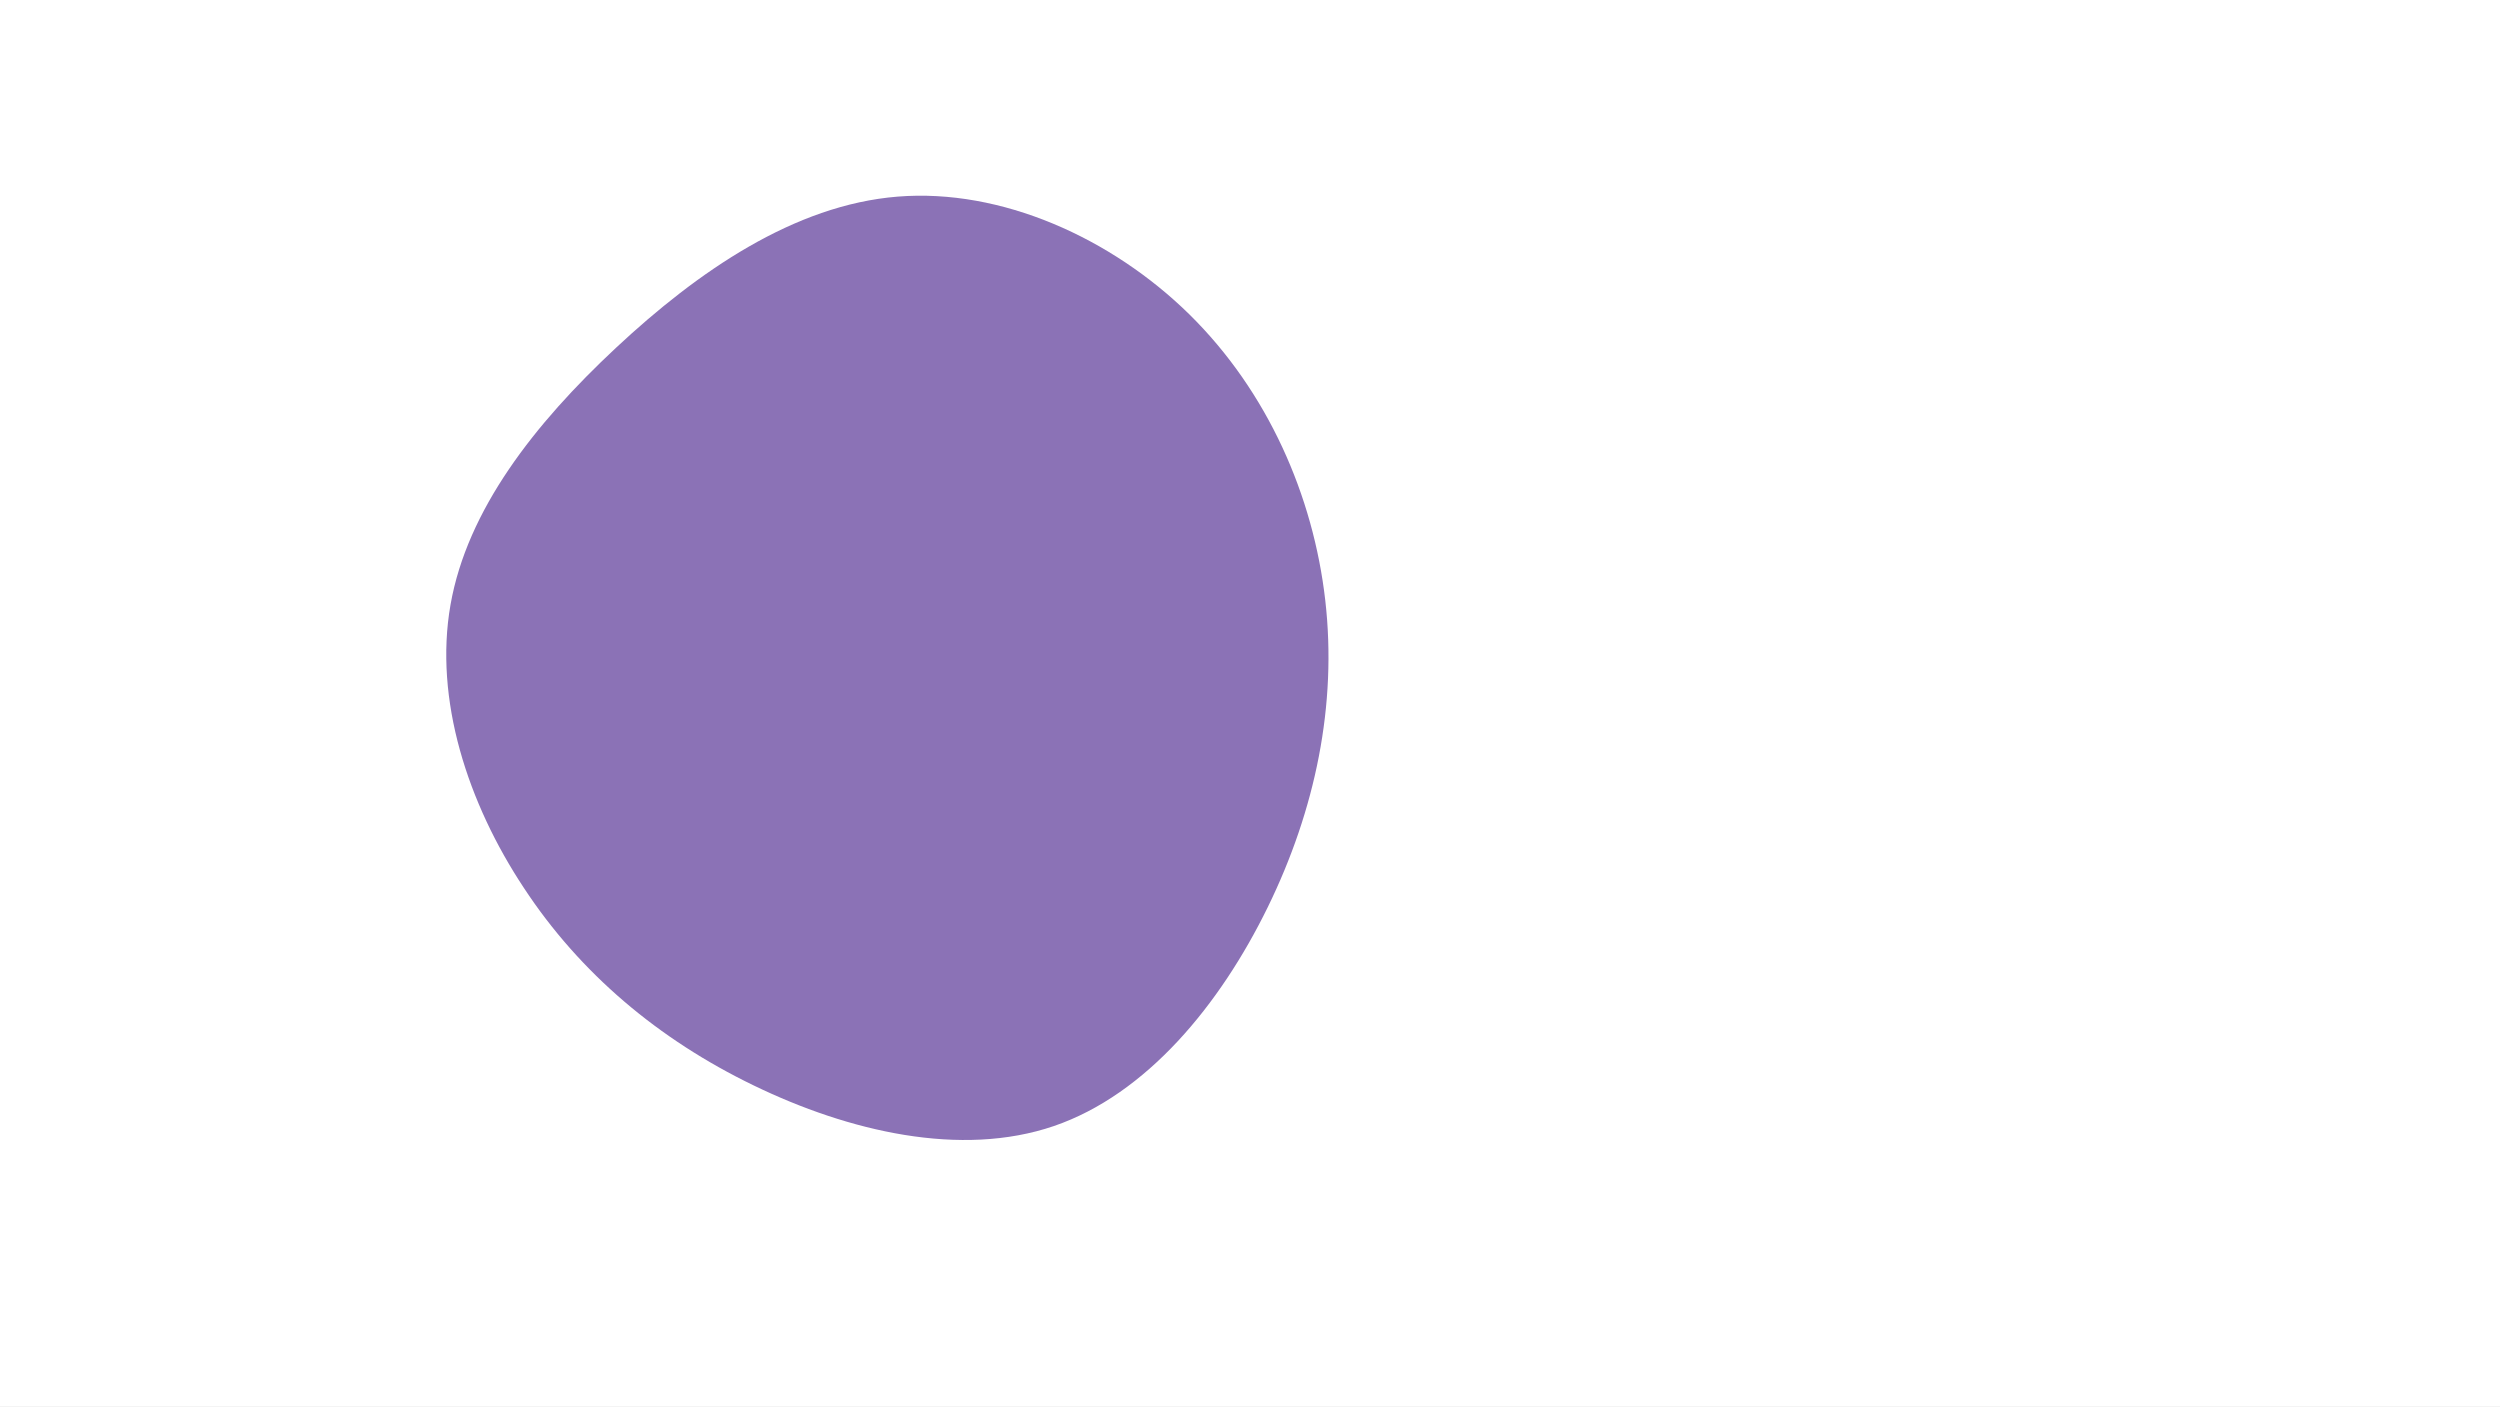
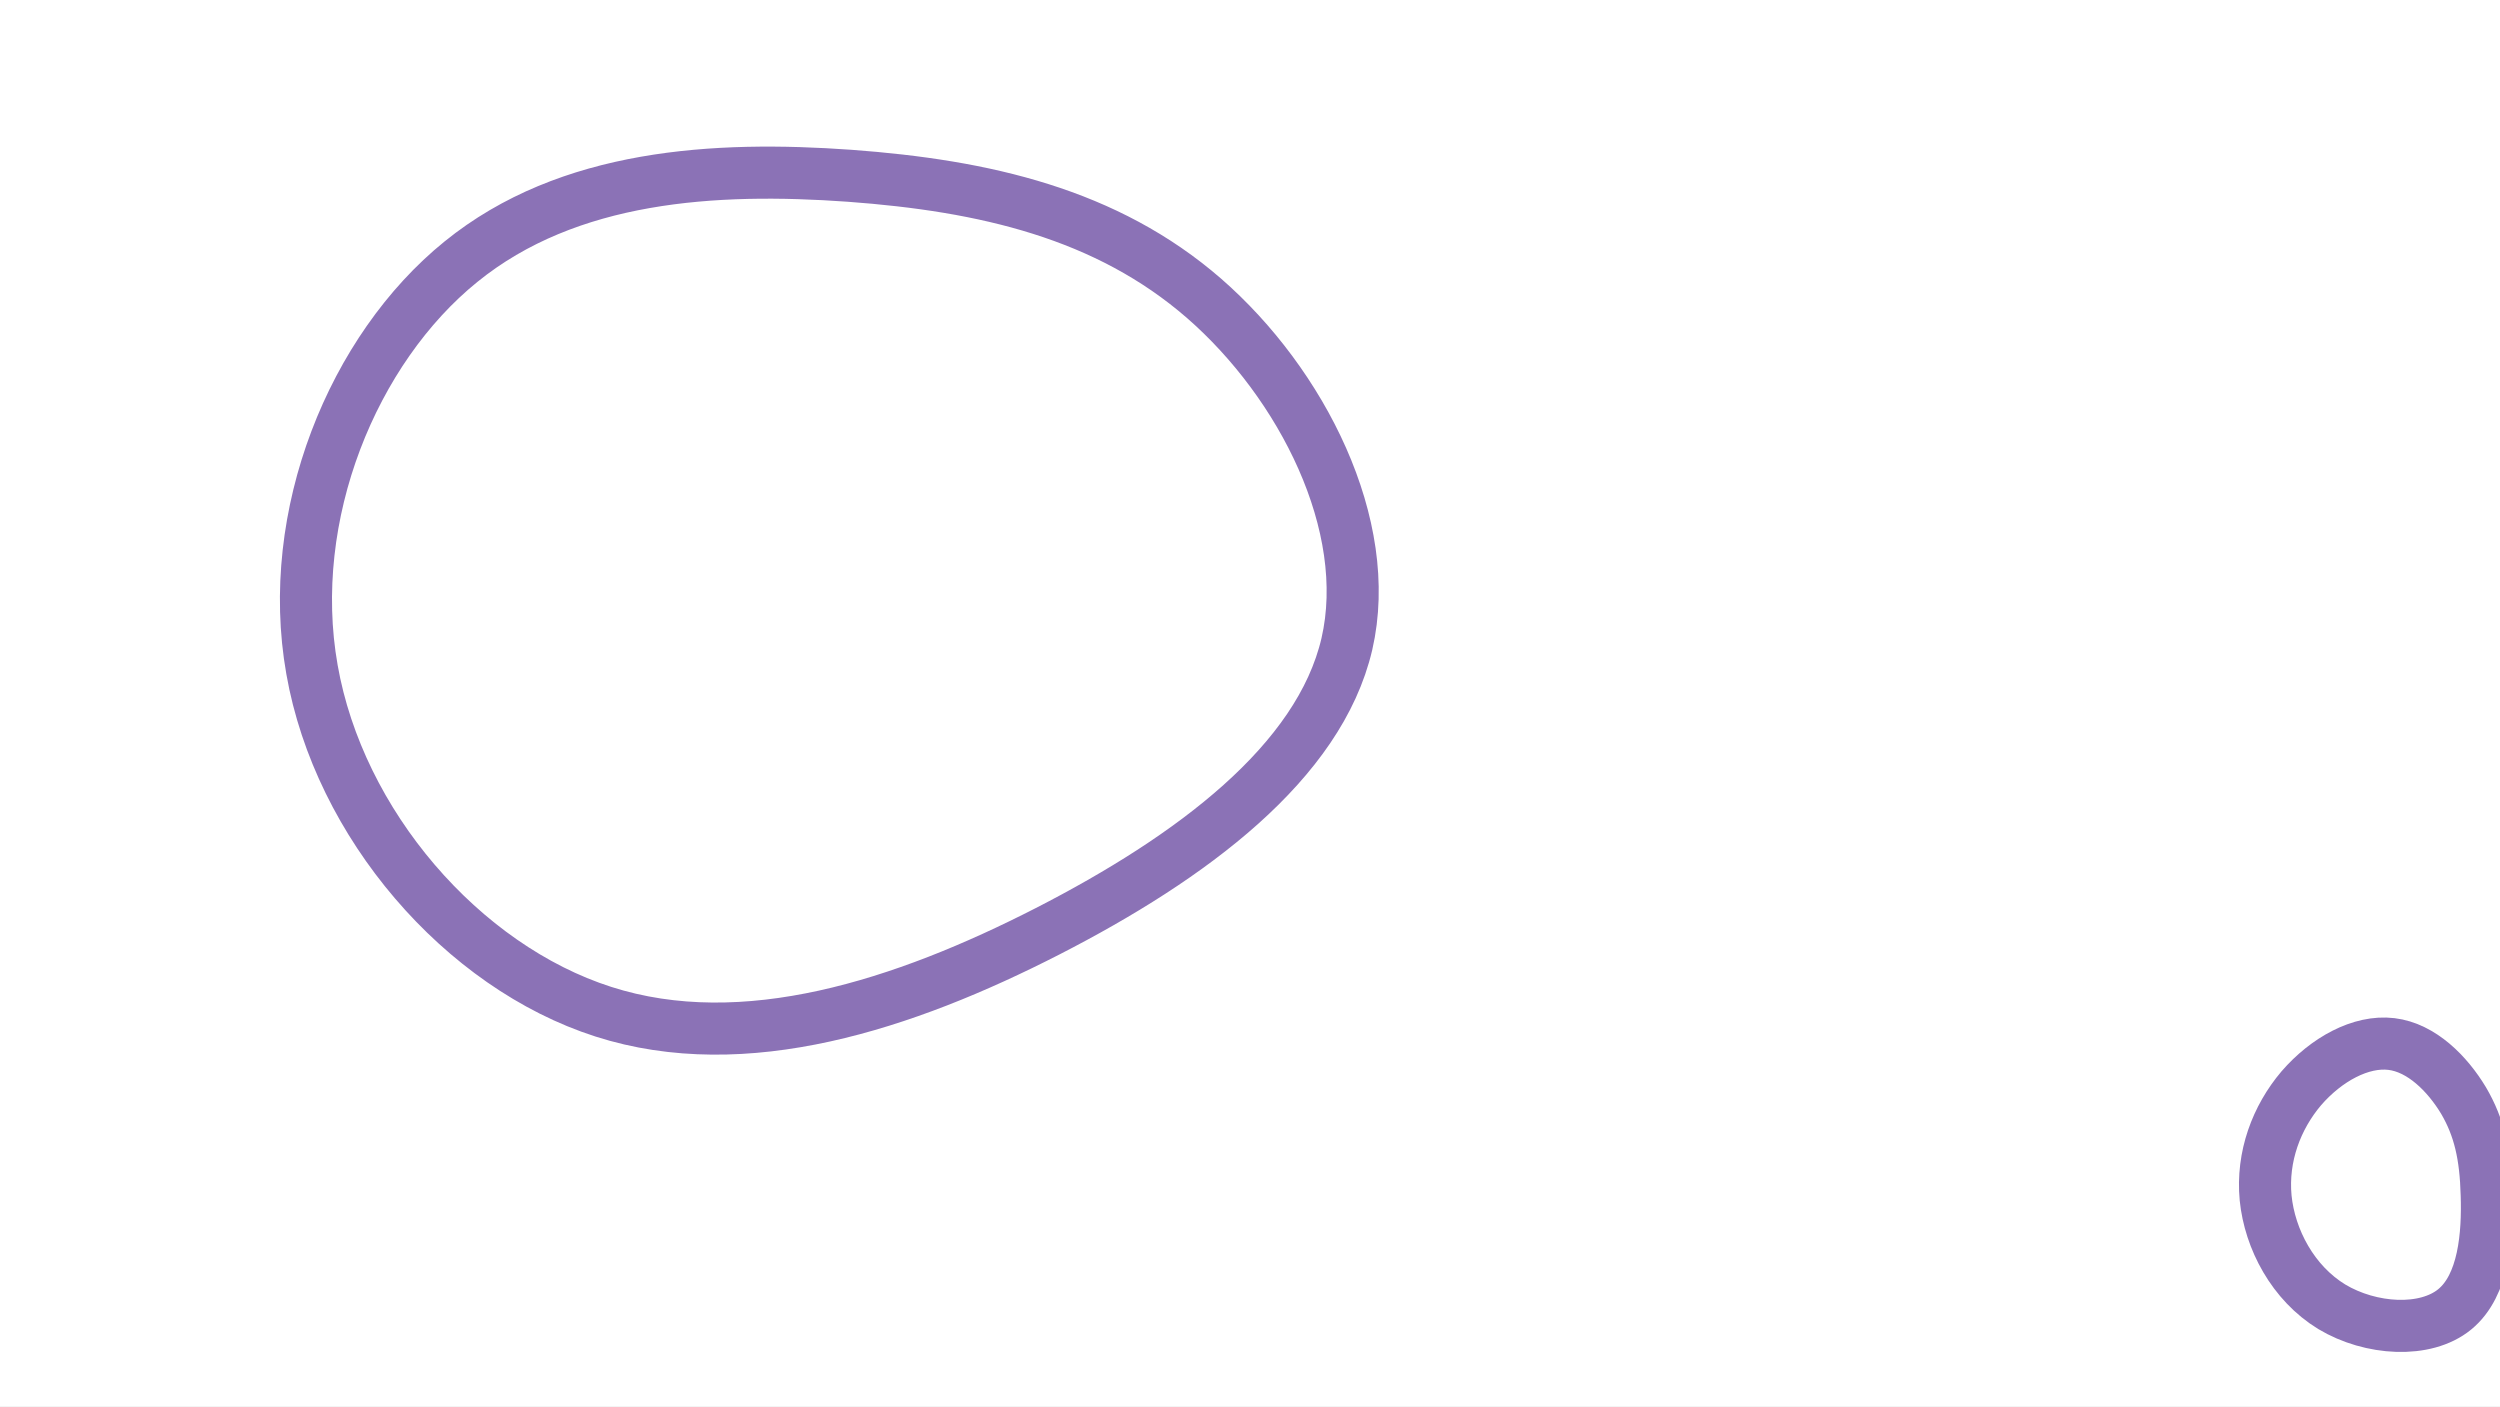
<svg xmlns="http://www.w3.org/2000/svg" id="visual" viewBox="0 0 960 540" width="960" height="540" version="1.1">
  <rect width="960" height="540" fill="#FFFFFF" />
  <g>
-     <g transform="translate(342 262)">
-       <path d="M114.8 -141.2C144.8 -111.6 162.3 -71.7 166.9 -31.5C171.5 8.6 163.1 49 144.8 86.4C126.5 123.8 98.3 158.2 62.7 170.4C27 182.6 -16.1 172.5 -52.6 154.8C-89.2 137.1 -119.3 111.7 -140.8 79C-162.4 46.4 -175.4 6.6 -169 -29.8C-162.6 -66.2 -136.8 -99.2 -105.4 -128.5C-74 -157.8 -37 -183.3 2.7 -186.5C42.4 -189.7 84.8 -170.7 114.8 -141.2Z" fill="#8b72b6" />
+     <g transform="translate(331 205)">
+       <path d="M131.4 -90.4C168.8 -57.8 196.7 -3.3 186.2 42.3C175.6 87.8 126.5 124.3 71.3 152.6C16.2 180.8 -45.1 200.9 -99.3 183.5C-153.6 166.1 -200.8 111.4 -211.2 52.1C-221.7 -7.2 -195.4 -71 -154 -104.5C-112.7 -138 -56.4 -141.2 -4.7 -137.5C47 -133.7 93.9 -123 131.4 -90.4Z" fill="none" stroke="#8b72b6" stroke-width="20" />
+     </g>
+     <g transform="translate(920 446)">
+       <path d="M26 -23.4C32.1 -13 34.5 -2.3 34.9 12.9C35.4 28 33.9 47.6 22.6 56.8C11.4 66 -9.6 64.8 -24.6 55.8C-39.5 46.7 -48.4 29.9 -50 14C-51.5 -1.9 -45.8 -16.9 -36.3 -28.1C-26.7 -39.2 -13.4 -46.5 -1.7 -45.1C9.9 -43.7 19.8 -33.7 26 -23.4Z" fill="none" stroke="#8b72b6" stroke-width="20" />
    </g>
  </g>
</svg>
